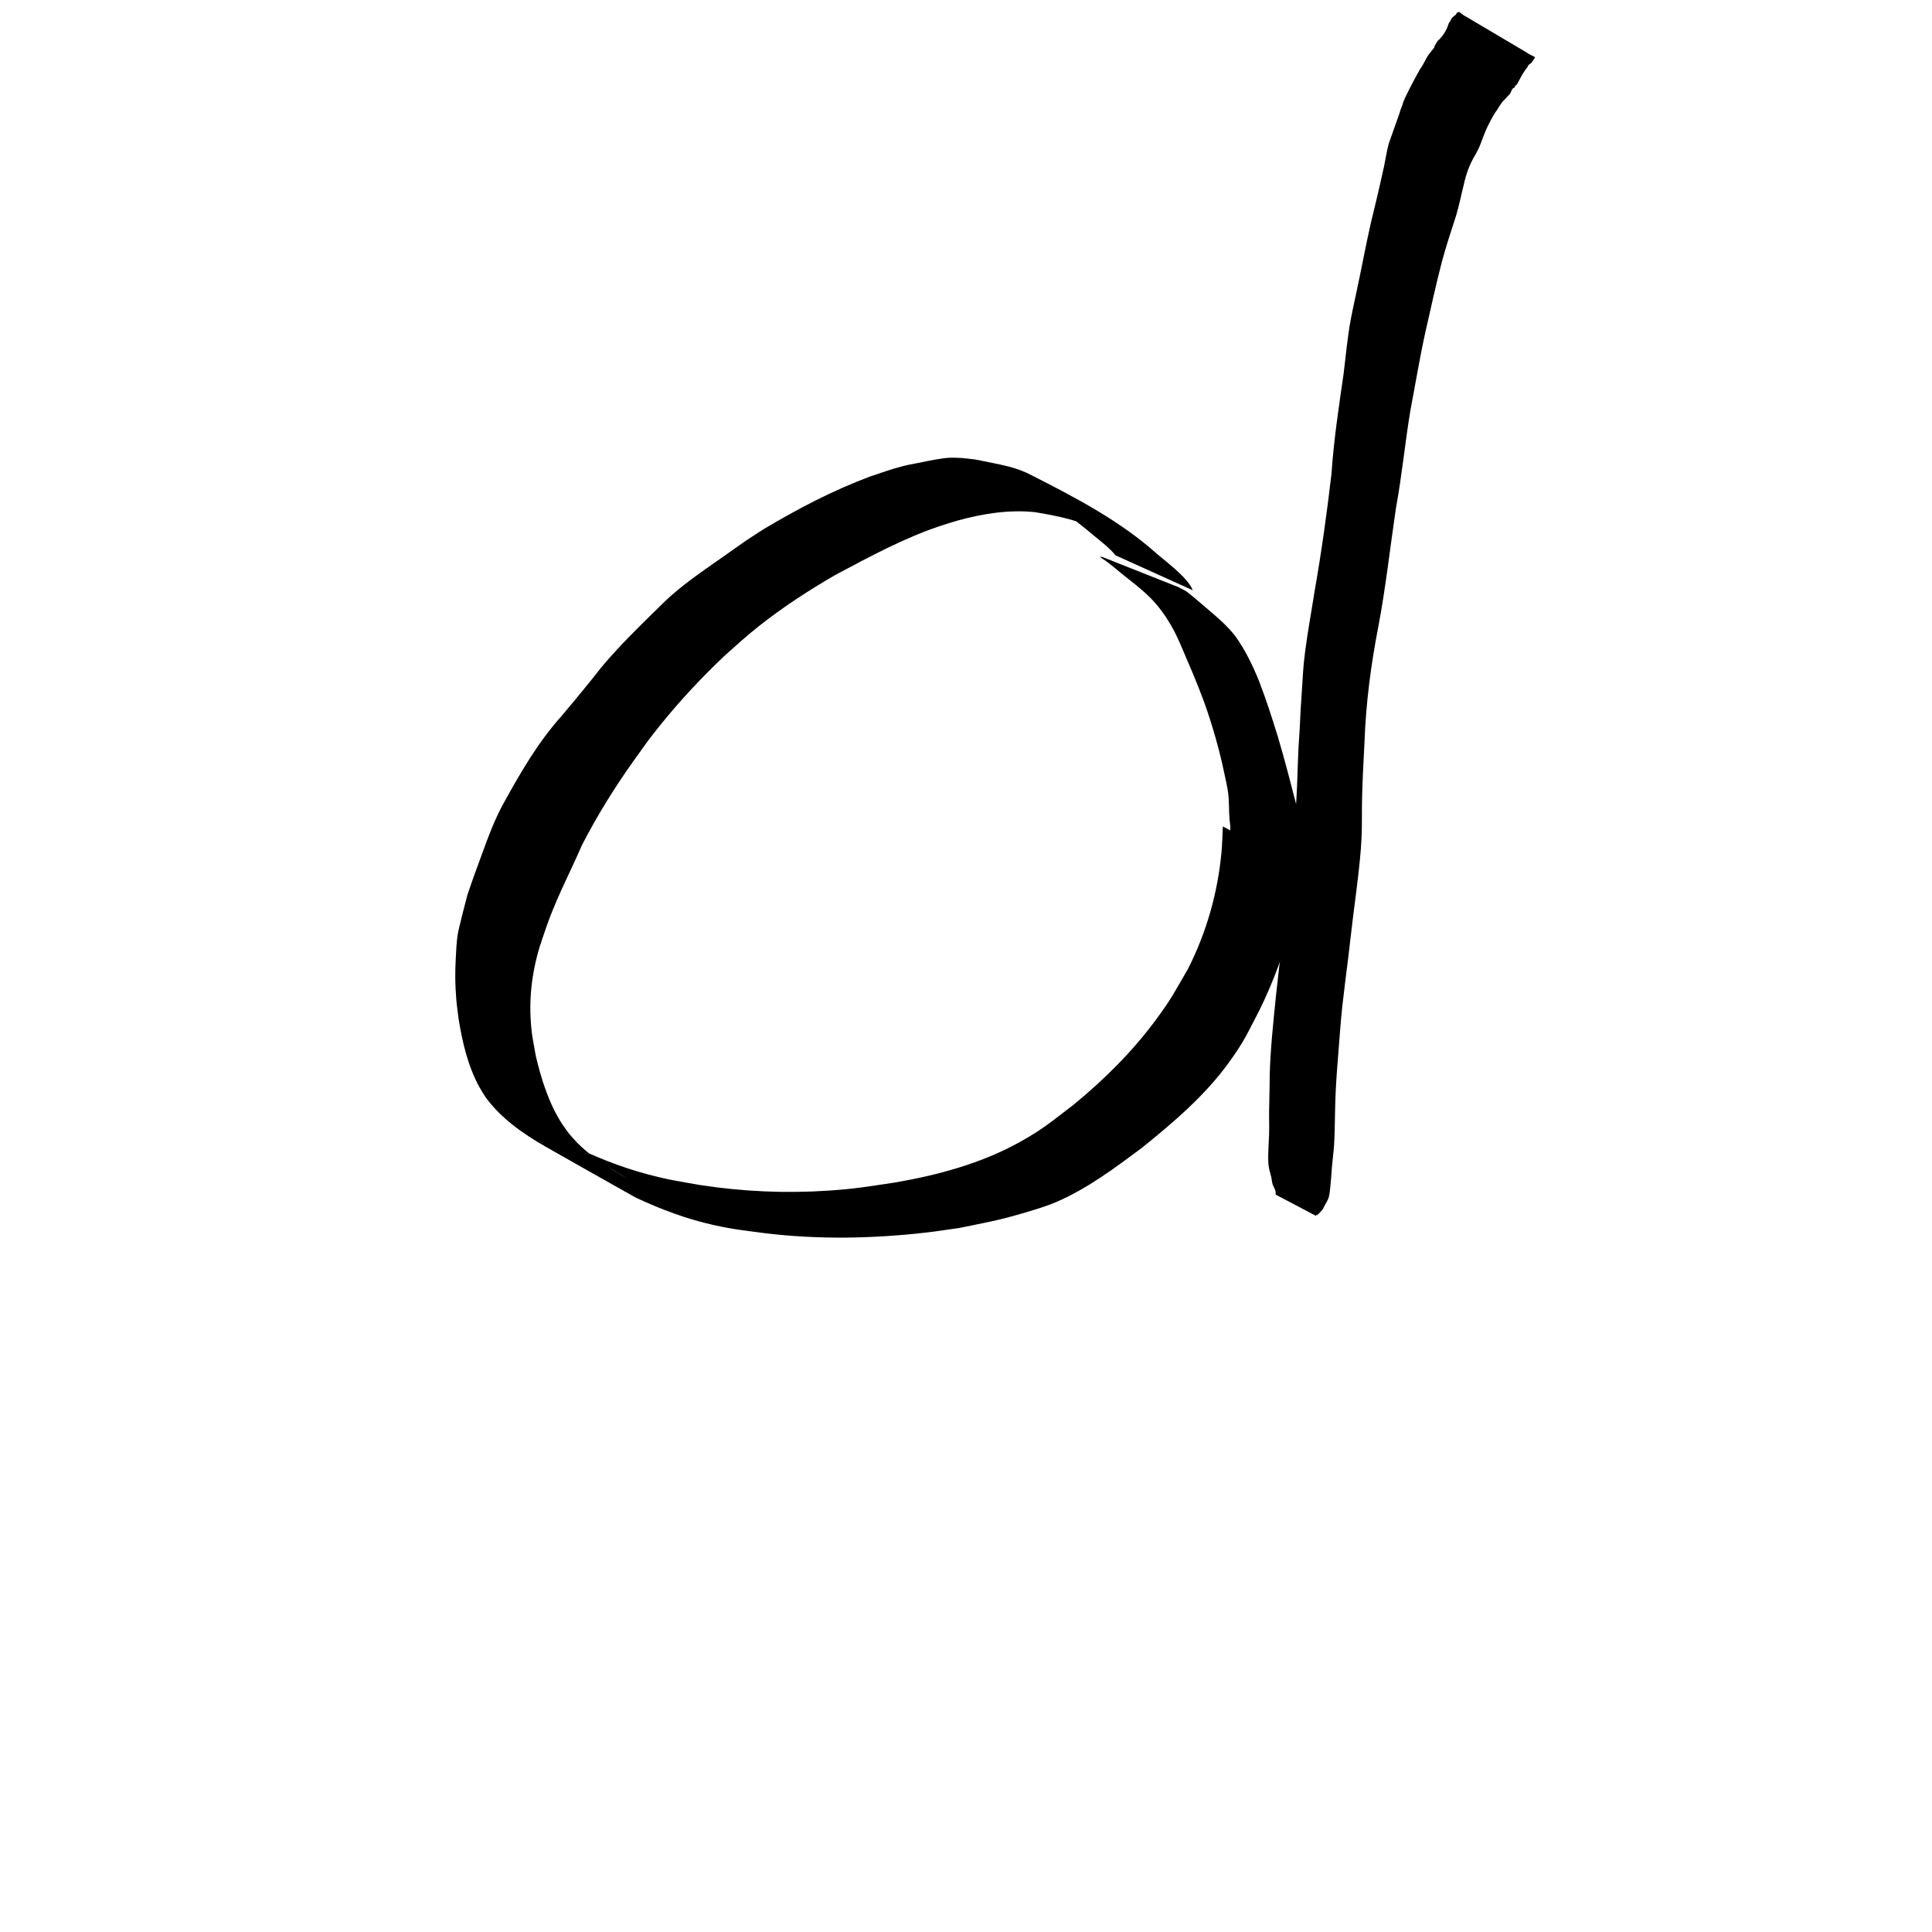
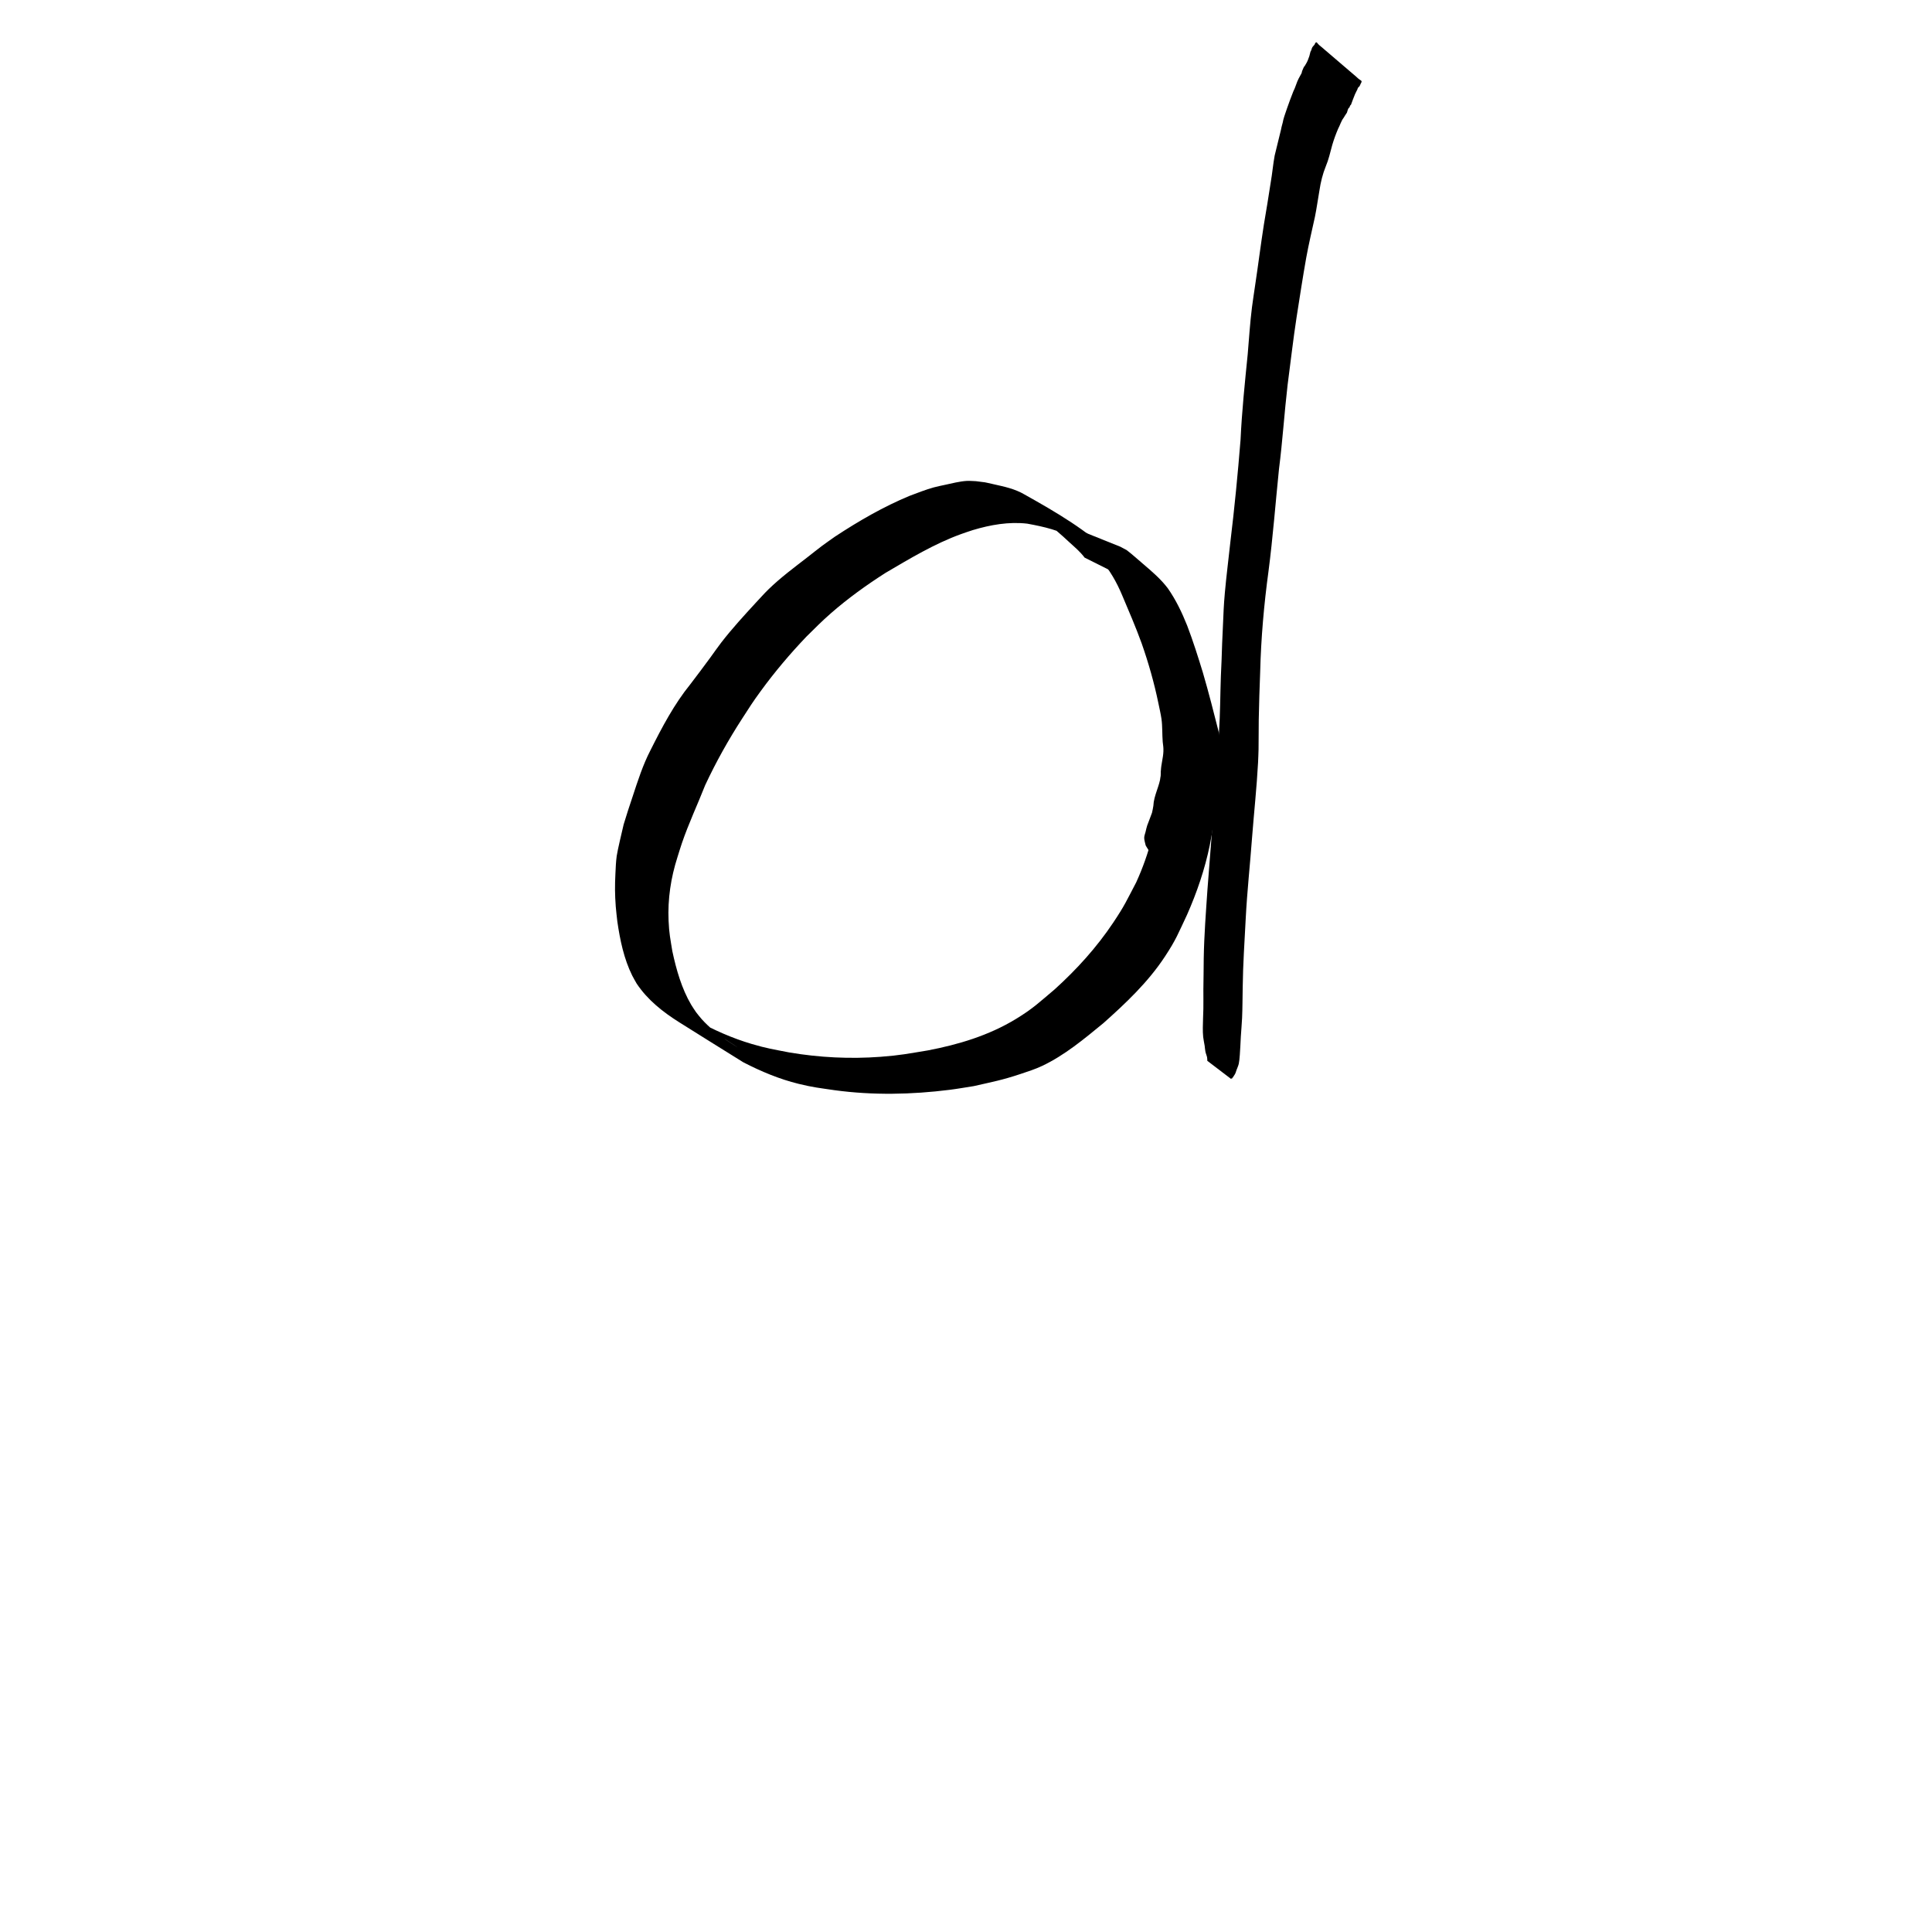
- <svg xmlns="http://www.w3.org/2000/svg" width="1000" height="1000" viewBox="60 0 164 264.583" version="1.1" id="svg1">
+ <svg xmlns="http://www.w3.org/2000/svg" width="1000" height="1000" viewBox="0 0 264.583 264.583" version="1.1" id="svg1">
  <defs id="defs1" />
-   <path style="fill:#000000;stroke-width:0.265" id="path3" d="m 173.059,80.837 c -0.111,-0.215 -0.201,-0.444 -0.334,-0.646 -1.037,-1.567 -3.116,-3.101 -4.549,-4.319 -5.084,-4.552 -11.172,-7.728 -17.239,-10.809 -1.852,-0.995 -3.899,-1.38 -5.935,-1.791 -2.214,-0.448 -1.186,-0.28 -3.459,-0.541 -0.603,-0.015 -1.207,-0.077 -1.809,-0.043 -1.257,0.07 -2.885,0.43 -4.1,0.675 -0.738,0.149 -1.481,0.272 -2.211,0.455 -1.536,0.386 -3.135,0.96 -4.633,1.466 -5.023,1.885 -9.775,4.371 -14.378,7.109 -0.847,0.548 -1.705,1.079 -2.54,1.644 -0.894,0.606 -1.763,1.248 -2.647,1.868 -2.599,1.824 -5.26,3.596 -7.646,5.702 -0.807,0.712 -1.555,1.488 -2.332,2.231 -2.314,2.275 -4.636,4.562 -6.746,7.032 -0.717,0.839 -1.379,1.723 -2.075,2.579 -1.773,2.183 -2.107,2.568 -3.865,4.668 -3.107,3.465 -5.454,7.49 -7.698,11.541 -1.439,2.523 -2.408,5.267 -3.399,7.985 -1.291,3.545 -0.504,1.316 -1.744,4.903 -0.24,0.931 -1.195,4.542 -1.341,5.506 -0.153,1.011 -0.192,2.037 -0.247,3.059 -0.115,2.152 -0.109,3.616 0.066,5.753 0.071,0.864 0.201,1.722 0.301,2.583 0.517,3.242 1.268,6.521 2.859,9.426 0.264,0.481 0.573,0.936 0.86,1.404 2.119,2.884 5.085,4.971 8.161,6.73 4.118,2.354 8.259,4.667 12.388,7 3.414,1.596 6.955,2.933 10.64,3.751 2.808,0.624 4.064,0.725 6.967,1.114 7.346,0.9 14.79,0.764 22.136,-0.072 1.545,-0.176 3.08,-0.428 4.621,-0.642 3.707,-0.765 5.366,-1.022 8.987,-2.108 1.416,-0.424 2.842,-0.839 4.201,-1.42 4.31,-1.844 8.057,-4.679 11.789,-7.452 4.295,-3.465 8.578,-7.108 11.844,-11.601 2.178,-2.996 2.528,-3.972 4.265,-7.294 1.892,-3.879 3.419,-7.909 4.375,-12.122 0.661,-2.914 0.803,-4.543 1.176,-7.459 0,0 -10.596,-5.519 -10.596,-5.519 v 0 c -0.063,1.205 -0.075,2.414 -0.19,3.615 -0.53,5.536 -2.051,10.887 -4.564,15.854 -1.89,3.258 -2.197,4 -4.4,6.987 -3.216,4.361 -7.078,8.197 -11.26,11.628 -2.96,2.256 -4.209,3.378 -7.496,5.19 -5.25,2.893 -11.087,4.463 -16.957,5.48 -3.791,0.56 -5.279,0.855 -9.124,1.115 -5.867,0.397 -11.765,0.132 -17.577,-0.76 -3.024,-0.539 -4.316,-0.699 -7.225,-1.477 -3.742,-1.002 -7.351,-2.45 -10.81,-4.188 2.63,1.551 5.263,3.097 7.889,4.654 0.683,0.405 -1.385,-0.777 -2.058,-1.197 -1.656,-1.03 -3.262,-2.198 -4.642,-3.583 -0.382,-0.383 -0.724,-0.805 -1.086,-1.208 -0.316,-0.437 -0.655,-0.859 -0.949,-1.311 -1.831,-2.82 -2.858,-6.08 -3.627,-9.325 -0.389,-2.181 -0.619,-3.075 -0.727,-5.322 -0.182,-3.784 0.44,-7.498 1.706,-11.063 0.284,-0.81 0.549,-1.627 0.852,-2.43 1.305,-3.458 3.021,-6.743 4.492,-10.13 2.09,-4.049 4.49,-7.927 7.142,-11.633 1.492,-2.08 1.937,-2.758 3.584,-4.799 2.705,-3.351 5.648,-6.497 8.774,-9.458 1.73,-1.543 2.902,-2.635 4.711,-4.067 3.308,-2.619 6.852,-4.919 10.501,-7.031 4.705,-2.5 9.42,-5.076 14.499,-6.747 0.775,-0.239 1.542,-0.504 2.324,-0.716 3.4,-0.924 6.967,-1.496 10.488,-1.122 3.176,0.525 6.36,1.165 9.216,2.727 4.308,2.287 2.025,1.095 -8.159,-4.822 -0.388,-0.225 0.778,0.448 1.154,0.693 0.923,0.601 1.422,1.022 2.289,1.719 0.404,0.325 0.806,0.653 1.208,0.98 2.155,1.705 0.317,0.234 2.385,1.935 1.029,0.846 2.096,1.65 2.949,2.684 z" />
-   <path style="fill:#000000;stroke-width:0.265" id="path4" d="m 178.131,136.676 c 0.322,-0.71 0.638,-1.419 0.926,-2.144 0.2,-0.503 0.452,-1.44 1.018,-1.723 0.456,-0.228 1.001,-0.19 1.502,-0.285 0.28,-0.213 0.621,-0.362 0.839,-0.638 0.2,-0.253 0.246,-0.597 0.374,-0.893 0.134,-0.311 0.278,-0.617 0.411,-0.928 0.456,-1.069 0.818,-1.978 1.37,-3.012 0.177,-0.309 0.378,-0.606 0.532,-0.927 0.012,-0.024 0.716,-1.832 0.74,-1.892 0.334,-0.817 0.709,-1.562 1.175,-2.309 0.438,-0.991 0.528,-2.077 0.76,-3.122 0.4,-1.8 -0.011,0.405 0.321,-1.469 0.068,-2.214 -0.303,-4.421 -0.729,-6.586 -0.847,-3.298 -1.691,-6.596 -2.661,-9.86 -0.796,-2.565 -1.613,-5.124 -2.583,-7.629 -0.863,-2.135 -1.872,-4.213 -3.207,-6.093 -1.153,-1.499 -2.597,-2.717 -4.036,-3.928 -0.922,-0.762 -1.799,-1.579 -2.762,-2.291 -0.347,-0.182 -0.693,-0.364 -1.04,-0.546 0,0 -10.384,-4.113 -10.384,-4.113 v 0 c -0.124,-0.02 -0.249,-0.04 -0.373,-0.06 0.928,0.761 -0.165,-0.109 0.874,0.629 0.759,0.539 1.45,1.168 2.177,1.747 1.505,1.204 3.066,2.358 4.37,3.788 1.556,1.73 2.743,3.772 3.648,5.912 1.111,2.596 2.245,5.181 3.218,7.834 1.133,3.192 2.074,6.452 2.766,9.77 0.142,0.668 0.402,1.828 0.502,2.518 0.182,1.254 0.105,2.515 0.209,3.774 0.074,0.618 0.136,0.924 0.112,1.55 -0.04,1.058 -0.373,2.078 -0.415,3.135 -0.008,0.285 0.008,0.573 -0.025,0.856 -0.196,1.668 -1.145,3.176 -1.217,4.871 -0.075,0.376 -0.12,0.76 -0.225,1.129 -0.079,0.277 -0.703,1.798 -0.796,2.085 -0.109,0.338 -0.184,0.687 -0.268,1.032 -0.079,0.325 -0.224,0.644 -0.22,0.978 0.005,0.418 0.164,0.821 0.246,1.231 0.299,0.533 0.704,1.019 0.897,1.598 0.265,0.796 -0.074,1.379 -0.331,2.082 -0.26,0.711 -0.461,1.467 -0.889,2.1 z" />
-   <path style="fill:#000000;stroke-width:0.265" id="path5" d="m 189.913,166.5 c 0.887,-1.311 -0.74,0.998 0.836,-0.754 0.176,-0.196 0.261,-0.458 0.385,-0.691 0.177,-0.331 0.401,-0.644 0.516,-1.001 0.202,-0.627 0.299,-2.126 0.355,-2.743 0.037,-0.514 0.067,-1.028 0.112,-1.541 0.071,-0.815 0.239,-2.151 0.291,-2.968 0.104,-1.627 0.091,-3.265 0.141,-4.894 0.064,-3.67 0.426,-7.328 0.699,-10.987 0.323,-4.293 0.997,-8.547 1.456,-12.827 0.444,-3.985 1.073,-7.945 1.379,-11.945 0.037,-0.689 0.092,-1.377 0.111,-2.067 0.044,-1.57 0.007,-3.141 0.046,-4.711 0.063,-2.547 0.19,-5.092 0.328,-7.636 0.193,-5.373 0.875,-10.702 1.911,-15.972 1.014,-5.383 1.607,-10.834 2.412,-16.249 0.825,-4.446 1.234,-8.953 1.986,-13.41 0.685,-3.579 1.268,-7.175 2.06,-10.732 0.718,-3.169 1.413,-6.34 2.223,-9.486 0.579,-2.179 1.305,-4.314 1.989,-6.461 0.411,-1.379 0.677,-2.796 1.035,-4.189 0.296,-1.376 0.765,-2.682 1.481,-3.894 0.305,-0.515 0.57,-1.037 0.786,-1.594 0.227,-0.601 0.449,-1.203 0.695,-1.797 0.379,-0.88 0.83,-1.736 1.336,-2.55 0.435,-0.553 0.718,-1.266 1.257,-1.733 0.257,-0.281 0.5,-0.577 0.776,-0.839 0.151,-0.279 0.199,-0.586 0.454,-0.781 0.12,-0.055 0.073,0.036 0.034,0.107 -0.256,0.451 0.227,-0.41 0.247,-0.443 0.023,-0.037 0.161,-0.116 0.2,-0.145 0.315,-0.559 0.586,-1.138 0.932,-1.682 0.164,-0.203 0.29,-0.434 0.452,-0.636 -0.086,0.217 0.19,-0.316 0.257,-0.454 0.015,-0.03 0.056,-0.122 0.044,-0.091 -0.151,0.402 -0.037,0.092 0.185,-0.011 0.16,-0.015 0.629,-0.997 0.385,-0.459 0.438,-0.646 0.119,-0.308 -1.053,-1.121 0,0 -7.98,-4.722 -7.98,-4.722 v 0 c -1.39,-0.738 -0.889,-0.861 -1.412,-0.669 -0.307,0.437 -0.104,0.247 -0.297,0.375 -0.268,0.231 -0.437,0.274 -0.596,0.689 -0.055,0.183 -0.08,0.102 -0.237,0.364 -0.084,0.229 -0.156,0.466 -0.256,0.692 -0.222,0.466 -0.476,0.925 -0.832,1.296 -0.033,0.036 -0.457,0.598 -0.361,0.387 0.038,-0.083 0.096,-0.158 0.123,-0.245 0.015,-0.049 -0.057,0.084 -0.086,0.126 -0.08,0.12 -0.16,0.235 -0.23,0.36 -0.145,0.227 -0.342,0.52 -0.379,0.762 -0.232,0.301 -0.474,0.593 -0.704,0.896 -0.478,0.626 -0.721,1.391 -1.207,2.018 -0.504,0.873 -0.975,1.76 -1.431,2.659 -0.294,0.617 -0.626,1.215 -0.875,1.852 -0.125,0.54 -0.404,1.027 -0.531,1.568 -0.479,1.383 -0.965,2.763 -1.462,4.138 -0.373,1.402 -0.545,2.848 -0.903,4.255 -0.487,2.248 -1.033,4.479 -1.575,6.715 -0.724,3.201 -1.303,6.429 -2.006,9.635 -0.241,1.165 -0.511,2.324 -0.727,3.493 -0.459,2.48 -0.67,4.993 -0.985,7.492 -0.655,4.526 -1.342,9.048 -1.648,13.616 -0.632,5.434 -1.39,10.852 -2.339,16.24 -0.416,2.686 -0.919,5.37 -1.267,8.065 -0.277,2.144 -0.307,3.187 -0.446,5.343 -0.058,0.904 -0.118,1.808 -0.177,2.712 -0.044,0.885 -0.087,1.77 -0.131,2.655 -0.054,0.861 -0.119,1.721 -0.163,2.582 -0.154,3.003 -0.147,6.015 -0.442,9.01 -0.38,4.007 -0.675,8.021 -1.196,12.014 -0.481,4.287 -0.97,8.573 -1.443,12.86 -0.359,3.655 -0.772,7.307 -0.86,10.983 -2.6e-4,1.633 -0.064,3.261 -0.082,4.893 -0.015,1.403 0.035,1.695 -0.001,3.1 -0.013,0.52 -0.048,1.039 -0.071,1.558 -0.034,0.972 -0.115,1.96 0.03,2.93 0.071,0.474 0.236,0.929 0.34,1.397 0.069,0.315 0.085,0.642 0.178,0.951 0.094,0.309 0.287,0.583 0.38,0.892 0.053,0.178 0.036,0.369 0.054,0.554 z" />
+   <path style="fill:#000000;stroke-width:0.198" id="path3" d="m 156.055,80.123 c -0.079,-0.169 -0.143,-0.349 -0.238,-0.507 -0.737,-1.231 -2.216,-2.437 -3.235,-3.394 -3.615,-3.577 -7.945,-6.072 -12.259,-8.493 -1.317,-0.782 -2.773,-1.084 -4.221,-1.408 -1.575,-0.352 -0.844,-0.22 -2.46,-0.425 -0.429,-0.011 -0.858,-0.061 -1.287,-0.034 -0.894,0.055 -2.052,0.338 -2.916,0.531 -0.525,0.117 -1.054,0.214 -1.573,0.358 -1.092,0.303 -2.23,0.754 -3.294,1.152 -3.572,1.481 -6.952,3.435 -10.225,5.587 -0.602,0.431 -1.213,0.848 -1.807,1.292 -0.636,0.476 -1.254,0.981 -1.882,1.468 -1.848,1.433 -3.74,2.826 -5.437,4.48 -0.574,0.559 -1.106,1.169 -1.659,1.753 -1.645,1.788 -3.297,3.585 -4.798,5.526 -0.51,0.659 -0.981,1.354 -1.475,2.027 -1.261,1.716 -1.498,2.018 -2.748,3.669 -2.21,2.723 -3.879,5.885 -5.475,9.069 -1.024,1.982 -1.713,4.139 -2.417,6.275 -0.918,2.786 -0.359,1.034 -1.24,3.853 -0.17,0.732 -0.85,3.57 -0.953,4.326 -0.109,0.795 -0.137,1.601 -0.176,2.403 -0.082,1.691 -0.078,2.841 0.047,4.521 0.05,0.679 0.143,1.353 0.214,2.03 0.368,2.548 0.902,5.124 2.033,7.407 0.187,0.378 0.407,0.736 0.611,1.103 1.507,2.266 3.616,3.906 5.804,5.288 2.928,1.85 5.873,3.667 8.81,5.501 2.428,1.254 4.946,2.305 7.567,2.948 1.997,0.49 2.89,0.57 4.955,0.875 5.224,0.707 10.518,0.6 15.742,-0.057 1.099,-0.138 2.191,-0.336 3.286,-0.505 2.636,-0.601 3.816,-0.803 6.391,-1.656 1.007,-0.334 2.021,-0.659 2.987,-1.116 3.065,-1.449 5.73,-3.677 8.384,-5.856 3.055,-2.723 6.1,-5.585 8.423,-9.116 1.549,-2.355 1.798,-3.121 3.033,-5.732 1.345,-3.048 2.432,-6.215 3.111,-9.525 0.47,-2.29 0.571,-3.57 0.836,-5.862 0,0 -7.535,-4.337 -7.535,-4.337 v 0 c -0.045,0.947 -0.054,1.897 -0.135,2.84 -0.377,4.351 -1.459,8.555 -3.246,12.458 -1.344,2.56 -1.562,3.143 -3.129,5.49 -2.287,3.427 -5.034,6.441 -8.008,9.137 -2.105,1.773 -2.993,2.655 -5.331,4.078 -3.734,2.273 -7.884,3.507 -12.059,4.306 -2.696,0.44 -3.754,0.672 -6.489,0.876 -4.172,0.312 -8.367,0.103 -12.5,-0.598 -2.151,-0.424 -3.069,-0.549 -5.138,-1.161 -2.661,-0.787 -5.228,-1.925 -7.687,-3.291 1.87,1.219 3.743,2.434 5.611,3.657 0.485,0.318 -0.985,-0.611 -1.464,-0.94 -1.178,-0.81 -2.319,-1.728 -3.301,-2.816 -0.272,-0.301 -0.515,-0.633 -0.772,-0.949 -0.225,-0.344 -0.466,-0.675 -0.675,-1.031 -1.302,-2.216 -2.033,-4.778 -2.579,-7.327 -0.277,-1.714 -0.44,-2.416 -0.517,-4.182 -0.13,-2.973 0.313,-5.892 1.213,-8.693 0.202,-0.637 0.39,-1.278 0.606,-1.91 0.928,-2.717 2.148,-5.299 3.194,-7.96 1.486,-3.182 3.193,-6.229 5.079,-9.141 1.061,-1.635 1.377,-2.167 2.549,-3.771 1.924,-2.633 4.016,-5.105 6.239,-7.432 1.23,-1.212 2.064,-2.071 3.35,-3.196 2.353,-2.058 4.873,-3.865 7.468,-5.525 3.346,-1.965 6.699,-3.989 10.311,-5.302 0.551,-0.188 1.096,-0.396 1.653,-0.563 2.418,-0.726 4.954,-1.175 7.459,-0.882 2.259,0.413 4.523,0.915 6.554,2.143 3.064,1.797 1.44,0.86 -5.802,-3.789 -0.276,-0.177 0.553,0.352 0.821,0.544 0.656,0.472 1.011,0.803 1.628,1.351 0.288,0.255 0.573,0.513 0.859,0.77 1.533,1.34 0.225,0.184 1.696,1.521 0.731,0.665 1.49,1.296 2.097,2.109 z" />
+   <path style="fill:#000000;stroke-width:0.221" id="path4" d="m 159.266,122.183 c 0.267,-0.597 0.529,-1.193 0.768,-1.803 0.166,-0.423 0.375,-1.211 0.845,-1.449 0.378,-0.192 0.831,-0.16 1.246,-0.24 0.232,-0.179 0.515,-0.305 0.697,-0.536 0.166,-0.213 0.204,-0.502 0.31,-0.751 0.111,-0.261 0.231,-0.518 0.341,-0.78 0.378,-0.899 0.679,-1.664 1.137,-2.533 0.147,-0.26 0.314,-0.51 0.442,-0.78 0.01,-0.02 0.594,-1.541 0.615,-1.591 0.277,-0.687 0.588,-1.313 0.976,-1.941 0.363,-0.833 0.438,-1.746 0.631,-2.625 0.332,-1.513 -0.009,0.34 0.266,-1.235 0.056,-1.862 -0.252,-3.717 -0.605,-5.538 -0.703,-2.773 -1.404,-5.546 -2.209,-8.29 -0.66,-2.156 -1.339,-4.309 -2.144,-6.415 -0.716,-1.795 -1.554,-3.543 -2.662,-5.123 -0.957,-1.26 -2.156,-2.285 -3.35,-3.302 -0.765,-0.64 -1.494,-1.328 -2.293,-1.926 -0.288,-0.153 -0.576,-0.306 -0.863,-0.459 0,0 -8.62,-3.458 -8.62,-3.458 v 0 c -0.103,-0.017 -0.207,-0.034 -0.31,-0.051 0.77,0.64 -0.137,-0.091 0.726,0.529 0.63,0.453 1.204,0.982 1.807,1.469 1.25,1.012 2.545,1.983 3.628,3.185 1.292,1.454 2.277,3.172 3.028,4.971 0.922,2.183 1.864,4.357 2.672,6.587 0.941,2.684 1.722,5.425 2.296,8.215 0.118,0.562 0.334,1.537 0.417,2.117 0.151,1.054 0.087,2.114 0.174,3.173 0.062,0.519 0.113,0.777 0.093,1.304 -0.033,0.889 -0.309,1.747 -0.344,2.636 -0.007,0.24 0.007,0.482 -0.021,0.72 -0.163,1.402 -0.95,2.67 -1.01,4.096 -0.062,0.316 -0.1,0.639 -0.187,0.949 -0.066,0.233 -0.584,1.512 -0.661,1.753 -0.09,0.284 -0.153,0.577 -0.223,0.868 -0.066,0.273 -0.186,0.541 -0.183,0.822 0.004,0.352 0.136,0.69 0.205,1.035 0.248,0.448 0.585,0.857 0.745,1.344 0.22,0.67 -0.061,1.16 -0.275,1.751 -0.216,0.598 -0.383,1.234 -0.738,1.766 z" />
+   <path style="fill:#000000;stroke-width:0.19" id="path5" d="m 168.615,147.773 c 0.529,-1.129 -0.441,0.86 0.498,-0.65 0.105,-0.169 0.155,-0.394 0.229,-0.595 0.105,-0.285 0.239,-0.554 0.308,-0.862 0.12,-0.54 0.178,-1.831 0.211,-2.362 0.022,-0.442 0.04,-0.885 0.067,-1.327 0.043,-0.702 0.142,-1.853 0.173,-2.556 0.062,-1.401 0.054,-2.812 0.084,-4.215 0.038,-3.161 0.254,-6.311 0.416,-9.462 0.192,-3.698 0.594,-7.361 0.867,-11.047 0.265,-3.432 0.639,-6.843 0.822,-10.287 0.022,-0.593 0.055,-1.186 0.066,-1.78 0.026,-1.352 0.004,-2.705 0.027,-4.057 0.037,-2.193 0.113,-4.386 0.196,-6.576 0.115,-4.627 0.521,-9.217 1.138,-13.756 0.604,-4.636 0.957,-9.33 1.436,-13.994 0.492,-3.829 0.735,-7.711 1.183,-11.549 0.408,-3.082 0.755,-6.18 1.227,-9.243 0.428,-2.729 0.841,-5.46 1.324,-8.17 0.345,-1.877 0.777,-3.715 1.185,-5.564 0.245,-1.188 0.403,-2.408 0.617,-3.608 0.176,-1.185 0.456,-2.31 0.882,-3.354 0.181,-0.443 0.339,-0.894 0.468,-1.373 0.135,-0.518 0.267,-1.036 0.414,-1.548 0.226,-0.758 0.494,-1.495 0.796,-2.196 0.259,-0.476 0.428,-1.09 0.748,-1.493 0.153,-0.242 0.298,-0.497 0.462,-0.723 0.09,-0.241 0.118,-0.505 0.27,-0.672 0.072,-0.048 0.043,0.031 0.02,0.092 -0.152,0.388 0.135,-0.353 0.147,-0.381 0.014,-0.032 0.096,-0.1 0.119,-0.125 0.188,-0.482 0.349,-0.98 0.555,-1.449 0.098,-0.175 0.173,-0.374 0.269,-0.548 -0.051,0.187 0.113,-0.272 0.153,-0.391 0.009,-0.026 0.033,-0.105 0.026,-0.078 -0.09,0.346 -0.022,0.079 0.11,-0.009 0.096,-0.013 0.375,-0.859 0.229,-0.395 0.261,-0.557 0.071,-0.265 -0.627,-0.966 0,0 -4.753,-4.067 -4.753,-4.067 v 0 c -0.828,-0.635 -0.529,-0.741 -0.841,-0.576 -0.183,0.376 -0.062,0.213 -0.177,0.323 -0.16,0.199 -0.26,0.236 -0.355,0.593 -0.033,0.157 -0.047,0.088 -0.141,0.314 -0.05,0.197 -0.093,0.401 -0.152,0.596 -0.132,0.401 -0.283,0.797 -0.496,1.117 -0.019,0.031 -0.272,0.515 -0.215,0.333 0.022,-0.072 0.057,-0.136 0.073,-0.211 0.009,-0.042 -0.034,0.072 -0.051,0.109 -0.048,0.103 -0.095,0.202 -0.137,0.31 -0.086,0.196 -0.203,0.448 -0.226,0.656 -0.138,0.26 -0.282,0.511 -0.419,0.771 -0.285,0.539 -0.43,1.198 -0.719,1.738 -0.3,0.752 -0.581,1.516 -0.852,2.29 -0.175,0.531 -0.373,1.046 -0.521,1.595 -0.074,0.465 -0.241,0.885 -0.316,1.351 -0.285,1.191 -0.575,2.379 -0.871,3.564 -0.222,1.208 -0.325,2.453 -0.538,3.665 -0.29,1.936 -0.615,3.857 -0.938,5.783 -0.432,2.757 -0.776,5.537 -1.195,8.298 -0.143,1.003 -0.304,2.001 -0.433,3.009 -0.273,2.136 -0.399,4.3 -0.587,6.452 -0.39,3.898 -0.799,7.792 -0.981,11.726 -0.376,4.68 -0.828,9.346 -1.393,13.987 -0.248,2.313 -0.547,4.624 -0.755,6.946 -0.165,1.847 -0.183,2.745 -0.266,4.601 -0.035,0.779 -0.07,1.557 -0.105,2.335 -0.026,0.762 -0.052,1.524 -0.078,2.286 -0.032,0.741 -0.071,1.482 -0.097,2.224 -0.091,2.586 -0.087,5.18 -0.263,7.759 -0.227,3.451 -0.402,6.908 -0.712,10.347 -0.287,3.692 -0.578,7.383 -0.86,11.075 -0.214,3.148 -0.46,6.293 -0.512,9.459 -1.5e-4,1.406 -0.038,2.809 -0.049,4.214 -0.009,1.209 0.021,1.46 -6e-4,2.67 -0.008,0.448 -0.028,0.895 -0.043,1.342 -0.02,0.837 -0.068,1.688 0.018,2.523 0.042,0.408 0.141,0.8 0.202,1.203 0.041,0.271 0.05,0.553 0.106,0.819 0.056,0.266 0.171,0.502 0.226,0.768 0.032,0.153 0.022,0.318 0.033,0.477 z" />
</svg>
